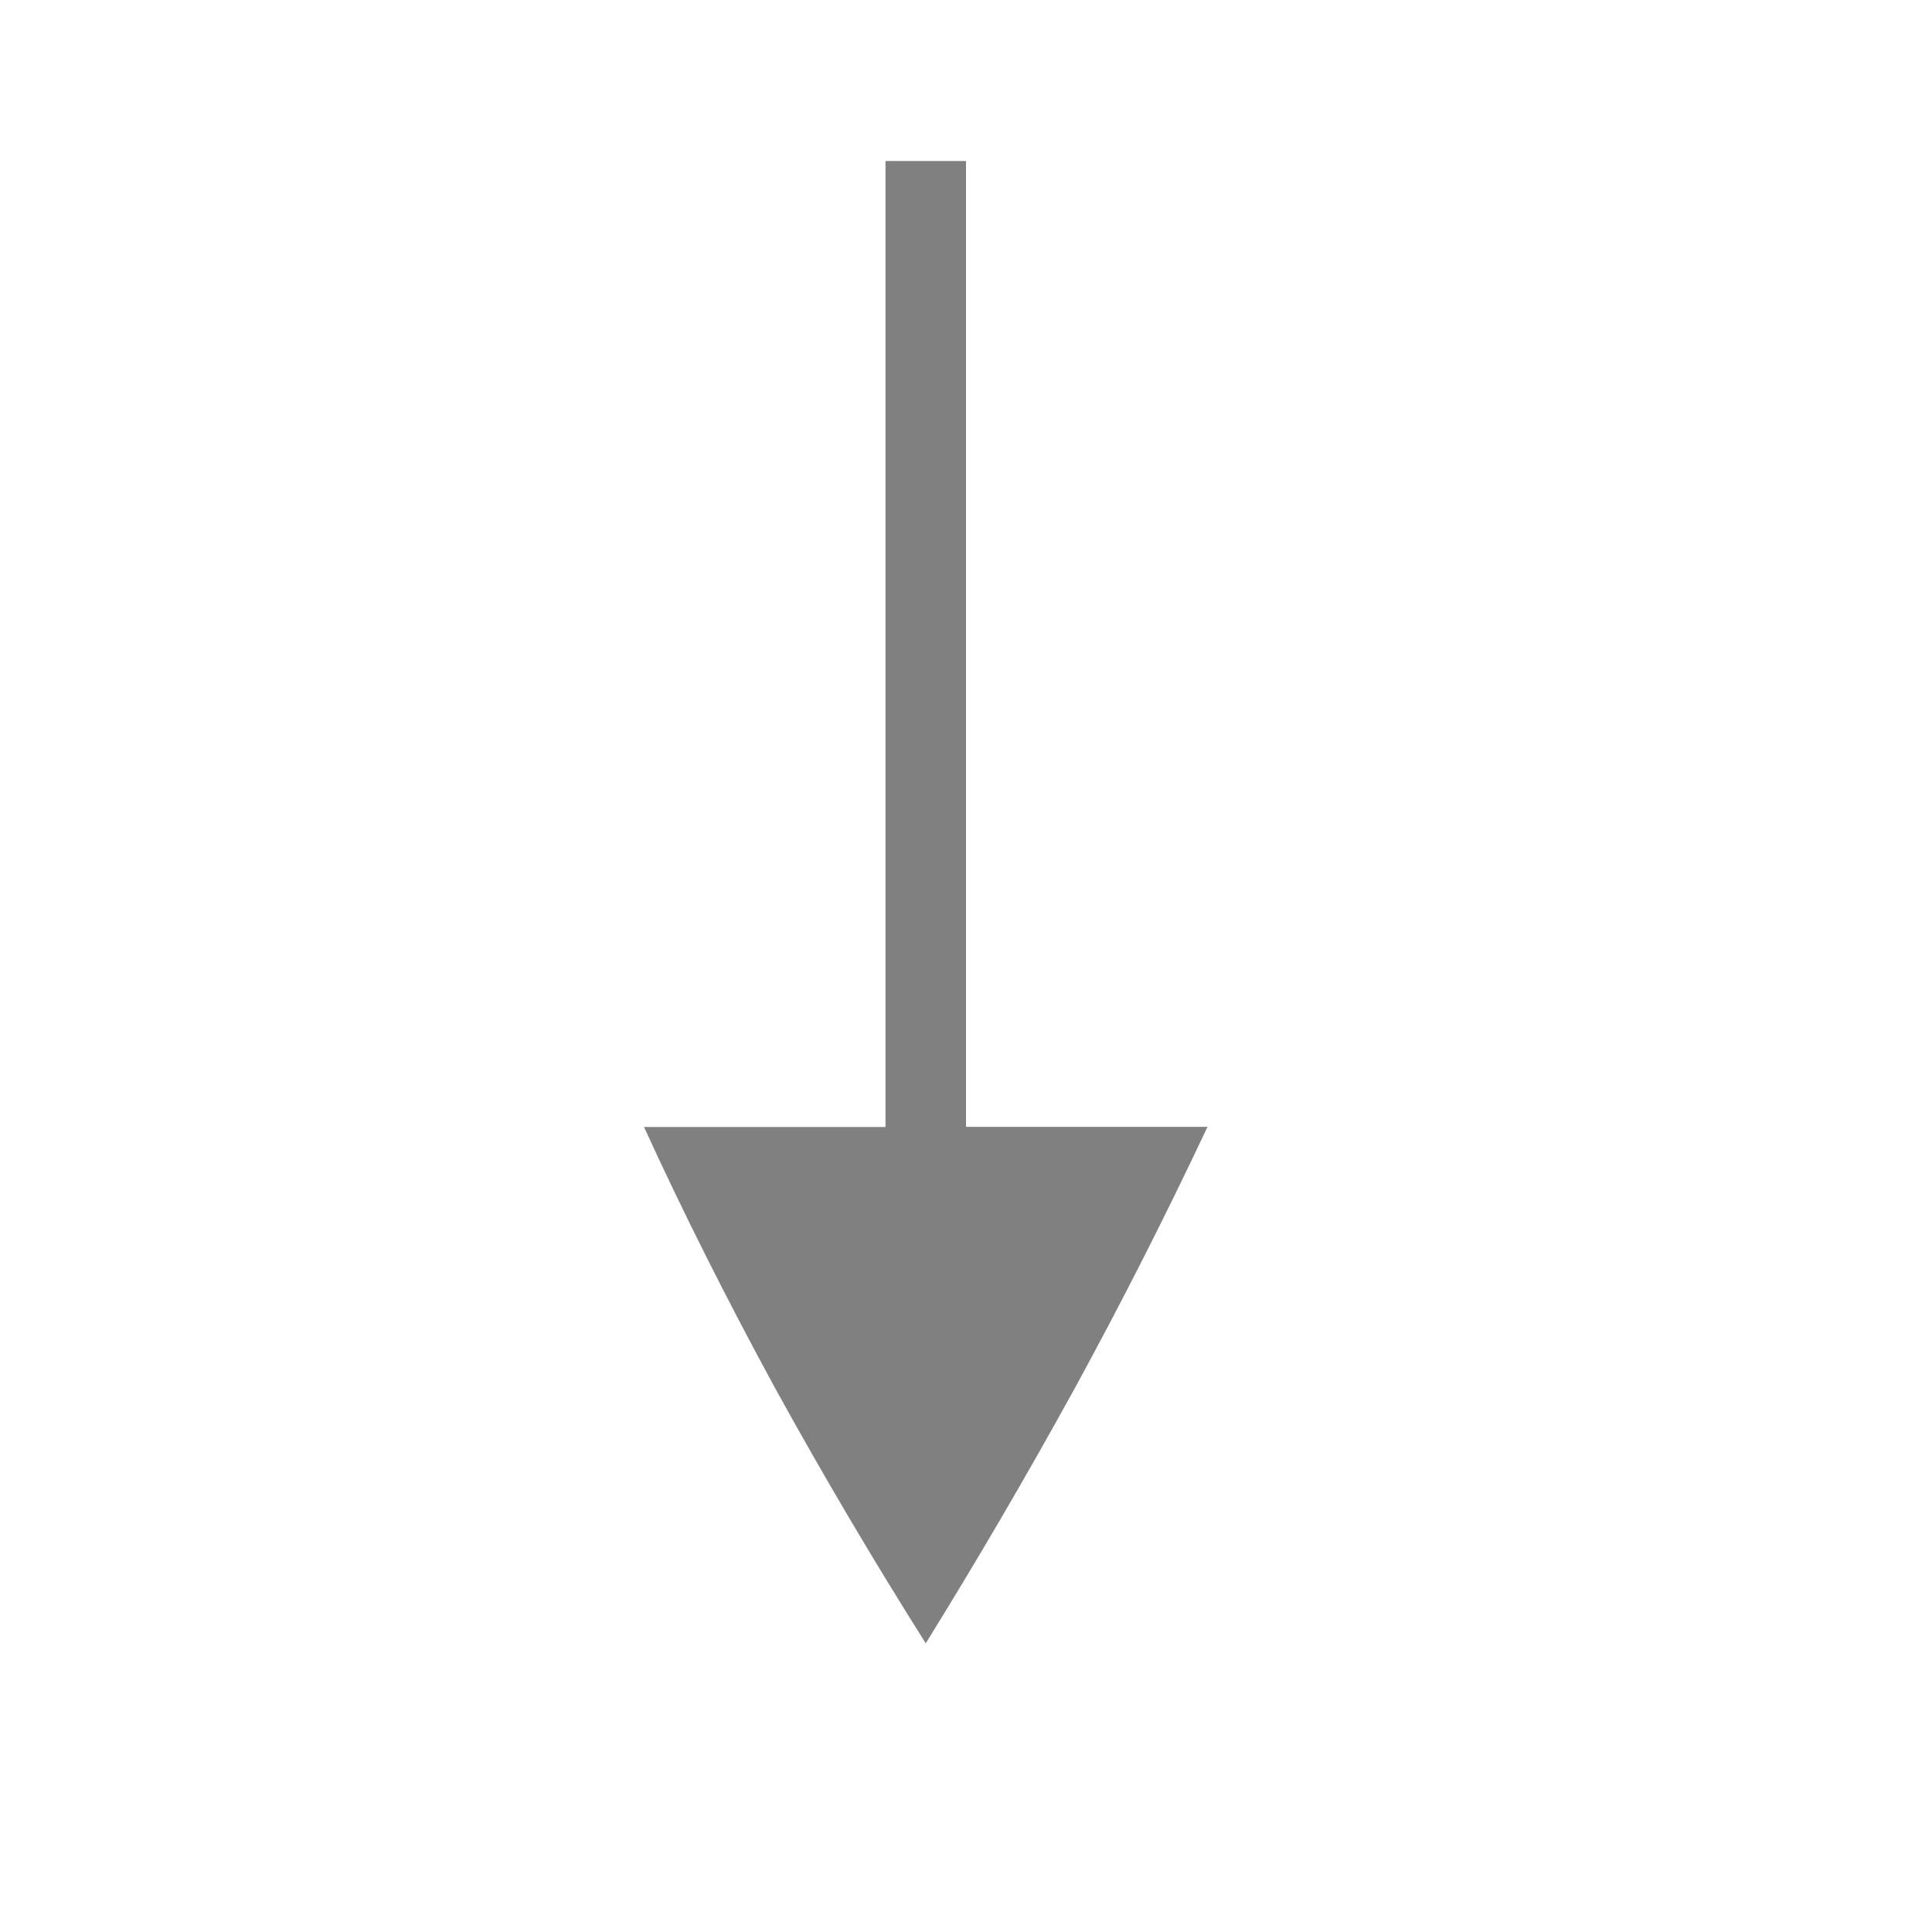
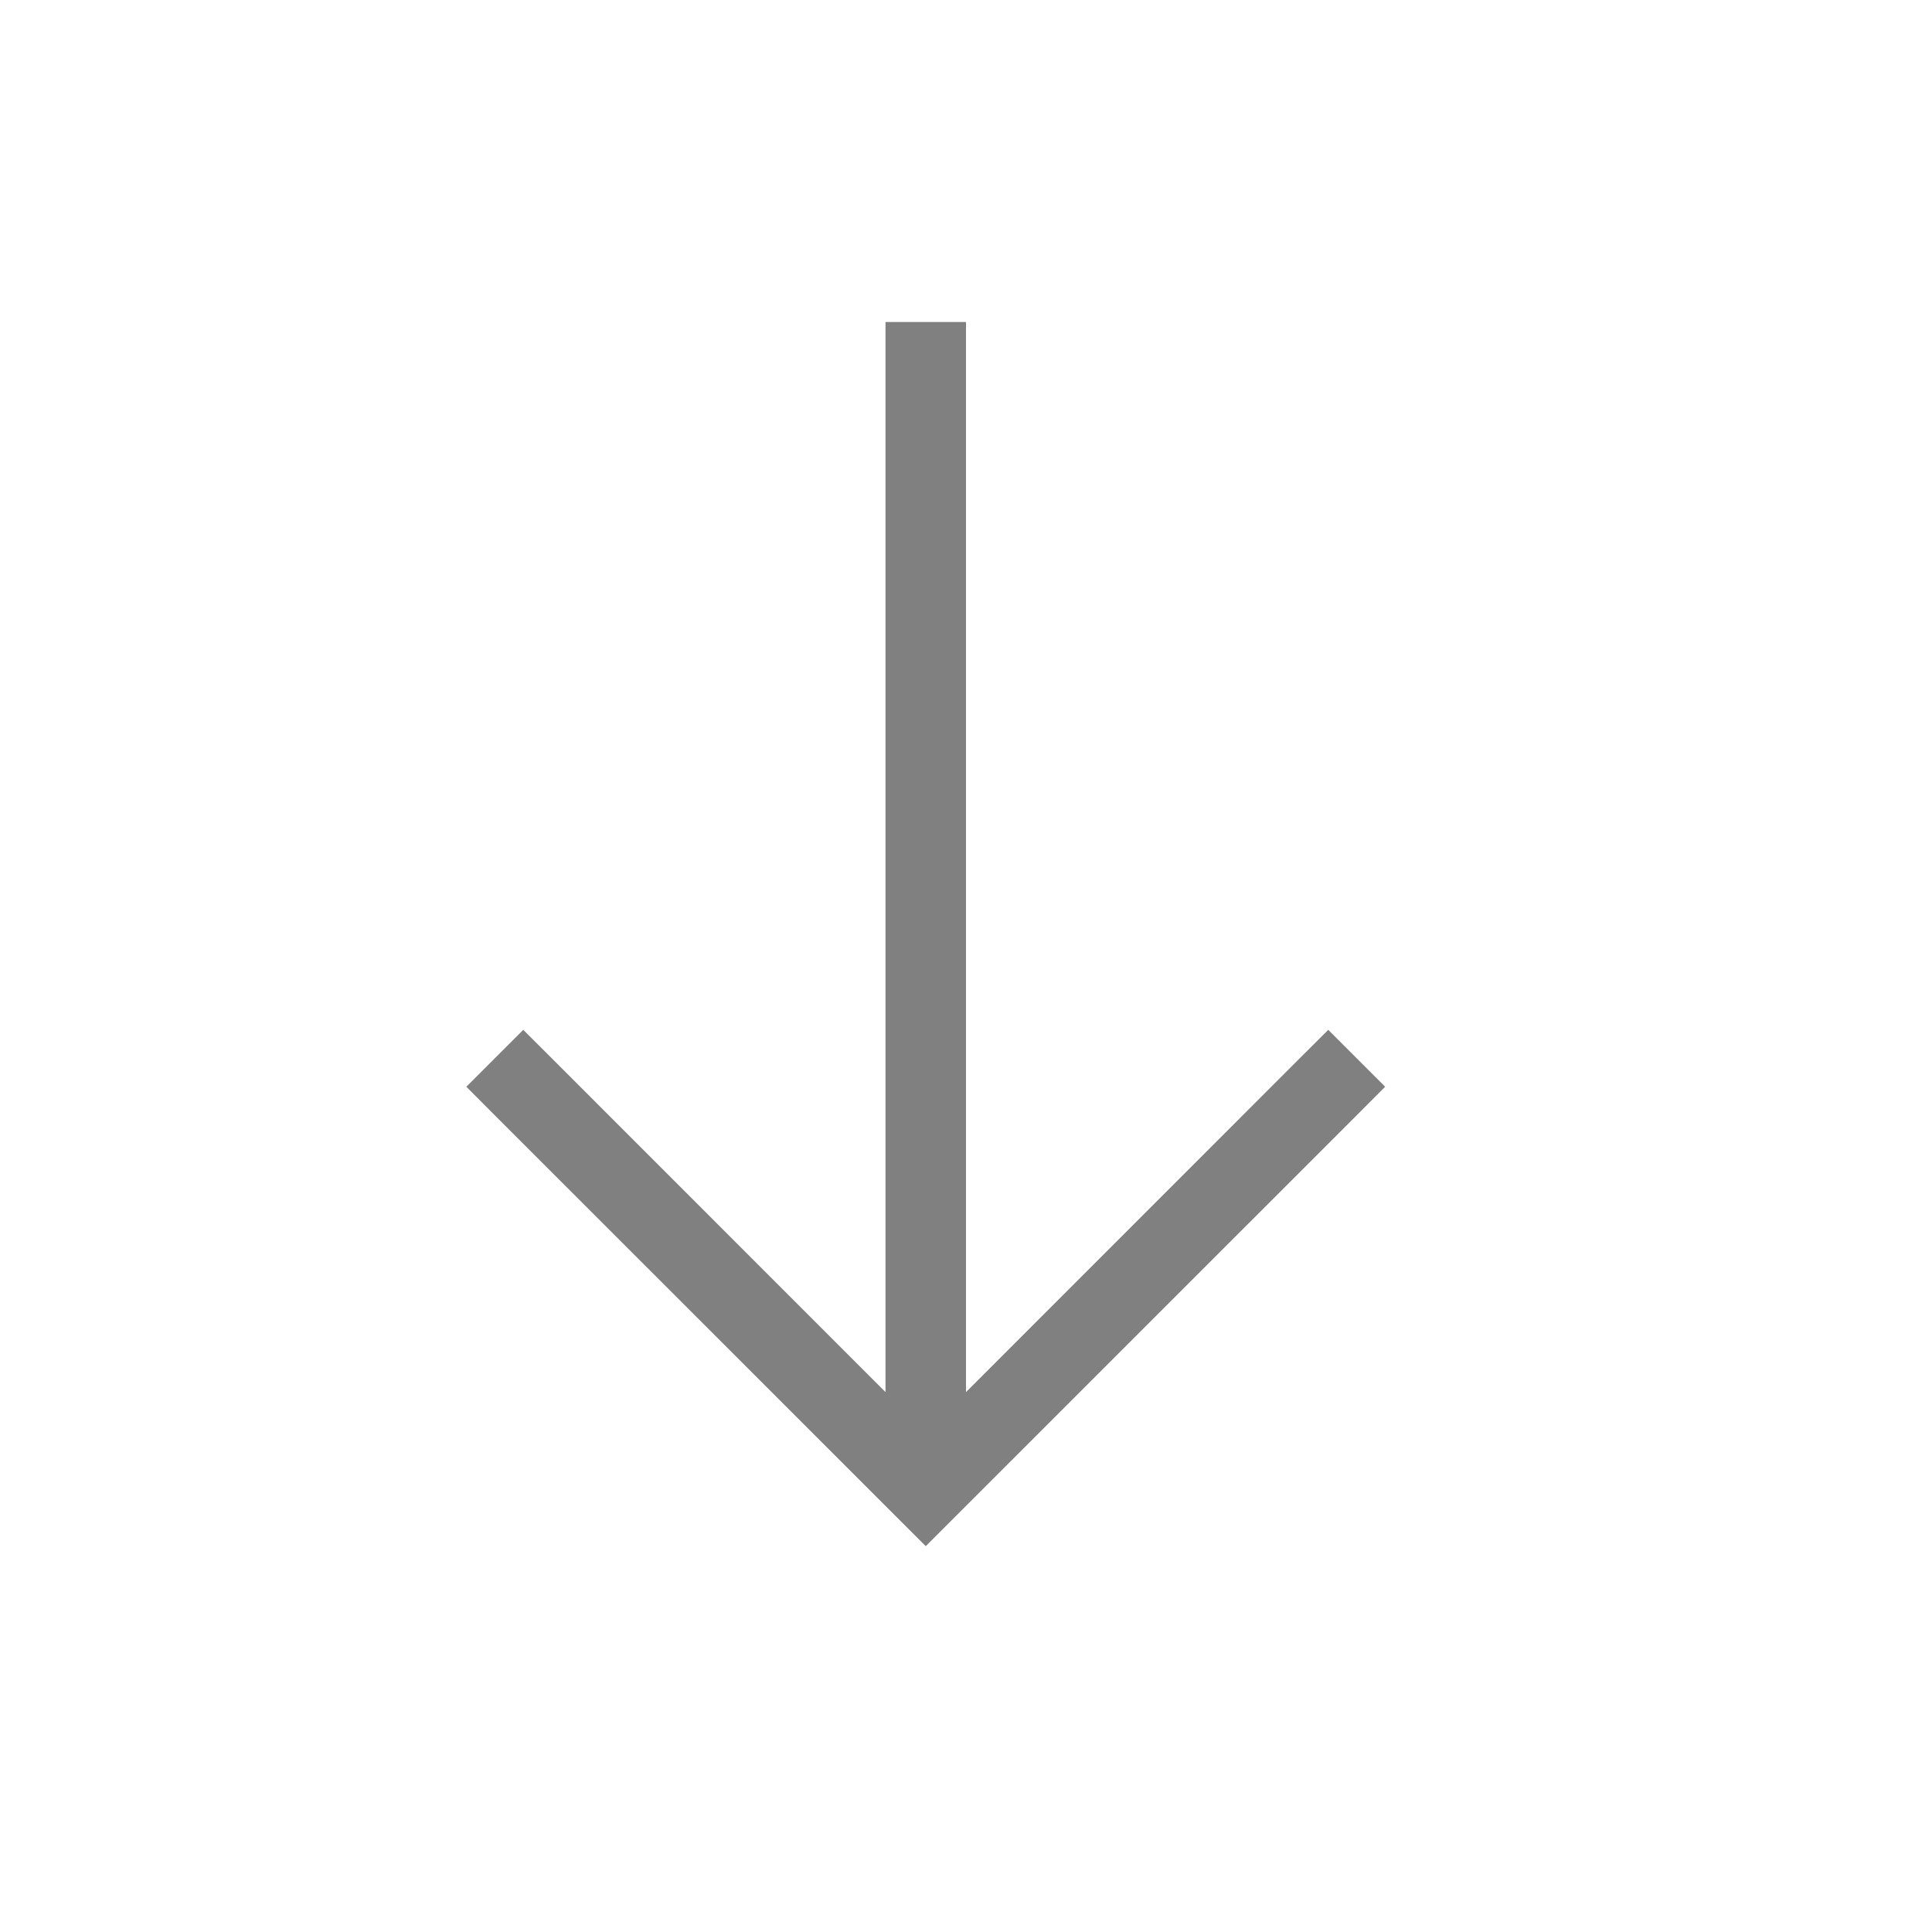
- <svg xmlns="http://www.w3.org/2000/svg" height="24" viewBox="0 1 24 24" id="svg5504" version="1.1" width="24">
-   <defs id="defs5506" />
-   <g id="layer1" transform="translate(-11.00001,127.6378)">
-     <path id="path4" style="color:#000000;fill:#808080;stroke-width:1;marker:none" d="m 19,-112.638 h 3 v -12 h 1 v 11.998 h 3 c -0.518,1.101 -1.069,2.186 -1.652,3.254 -0.603,1.095 -1.219,2.147 -1.848,3.162 -0.654,-1.036 -1.276,-2.089 -1.867,-3.162 -0.601,-1.103 -1.146,-2.188 -1.633,-3.252 z" />
-   </g>
+ <svg xmlns="http://www.w3.org/2000/svg" viewBox="0 1 24 24" height="24" width="24" version="1.1" id="svg4">
+   <defs id="defs8" />
+   <path id="path353" style="color:#000000;fill:#808080;-inkscape-stroke:none" d="M 11 5 L 11 18.293 L 6.854 14.146 L 6.5 13.793 L 5.793 14.5 L 6.146 14.854 L 11.5 20.207 L 16.854 14.854 L 17.207 14.5 L 16.5 13.793 L 16.146 14.146 L 12 18.293 L 12 5 L 11 5 z " />
</svg>
